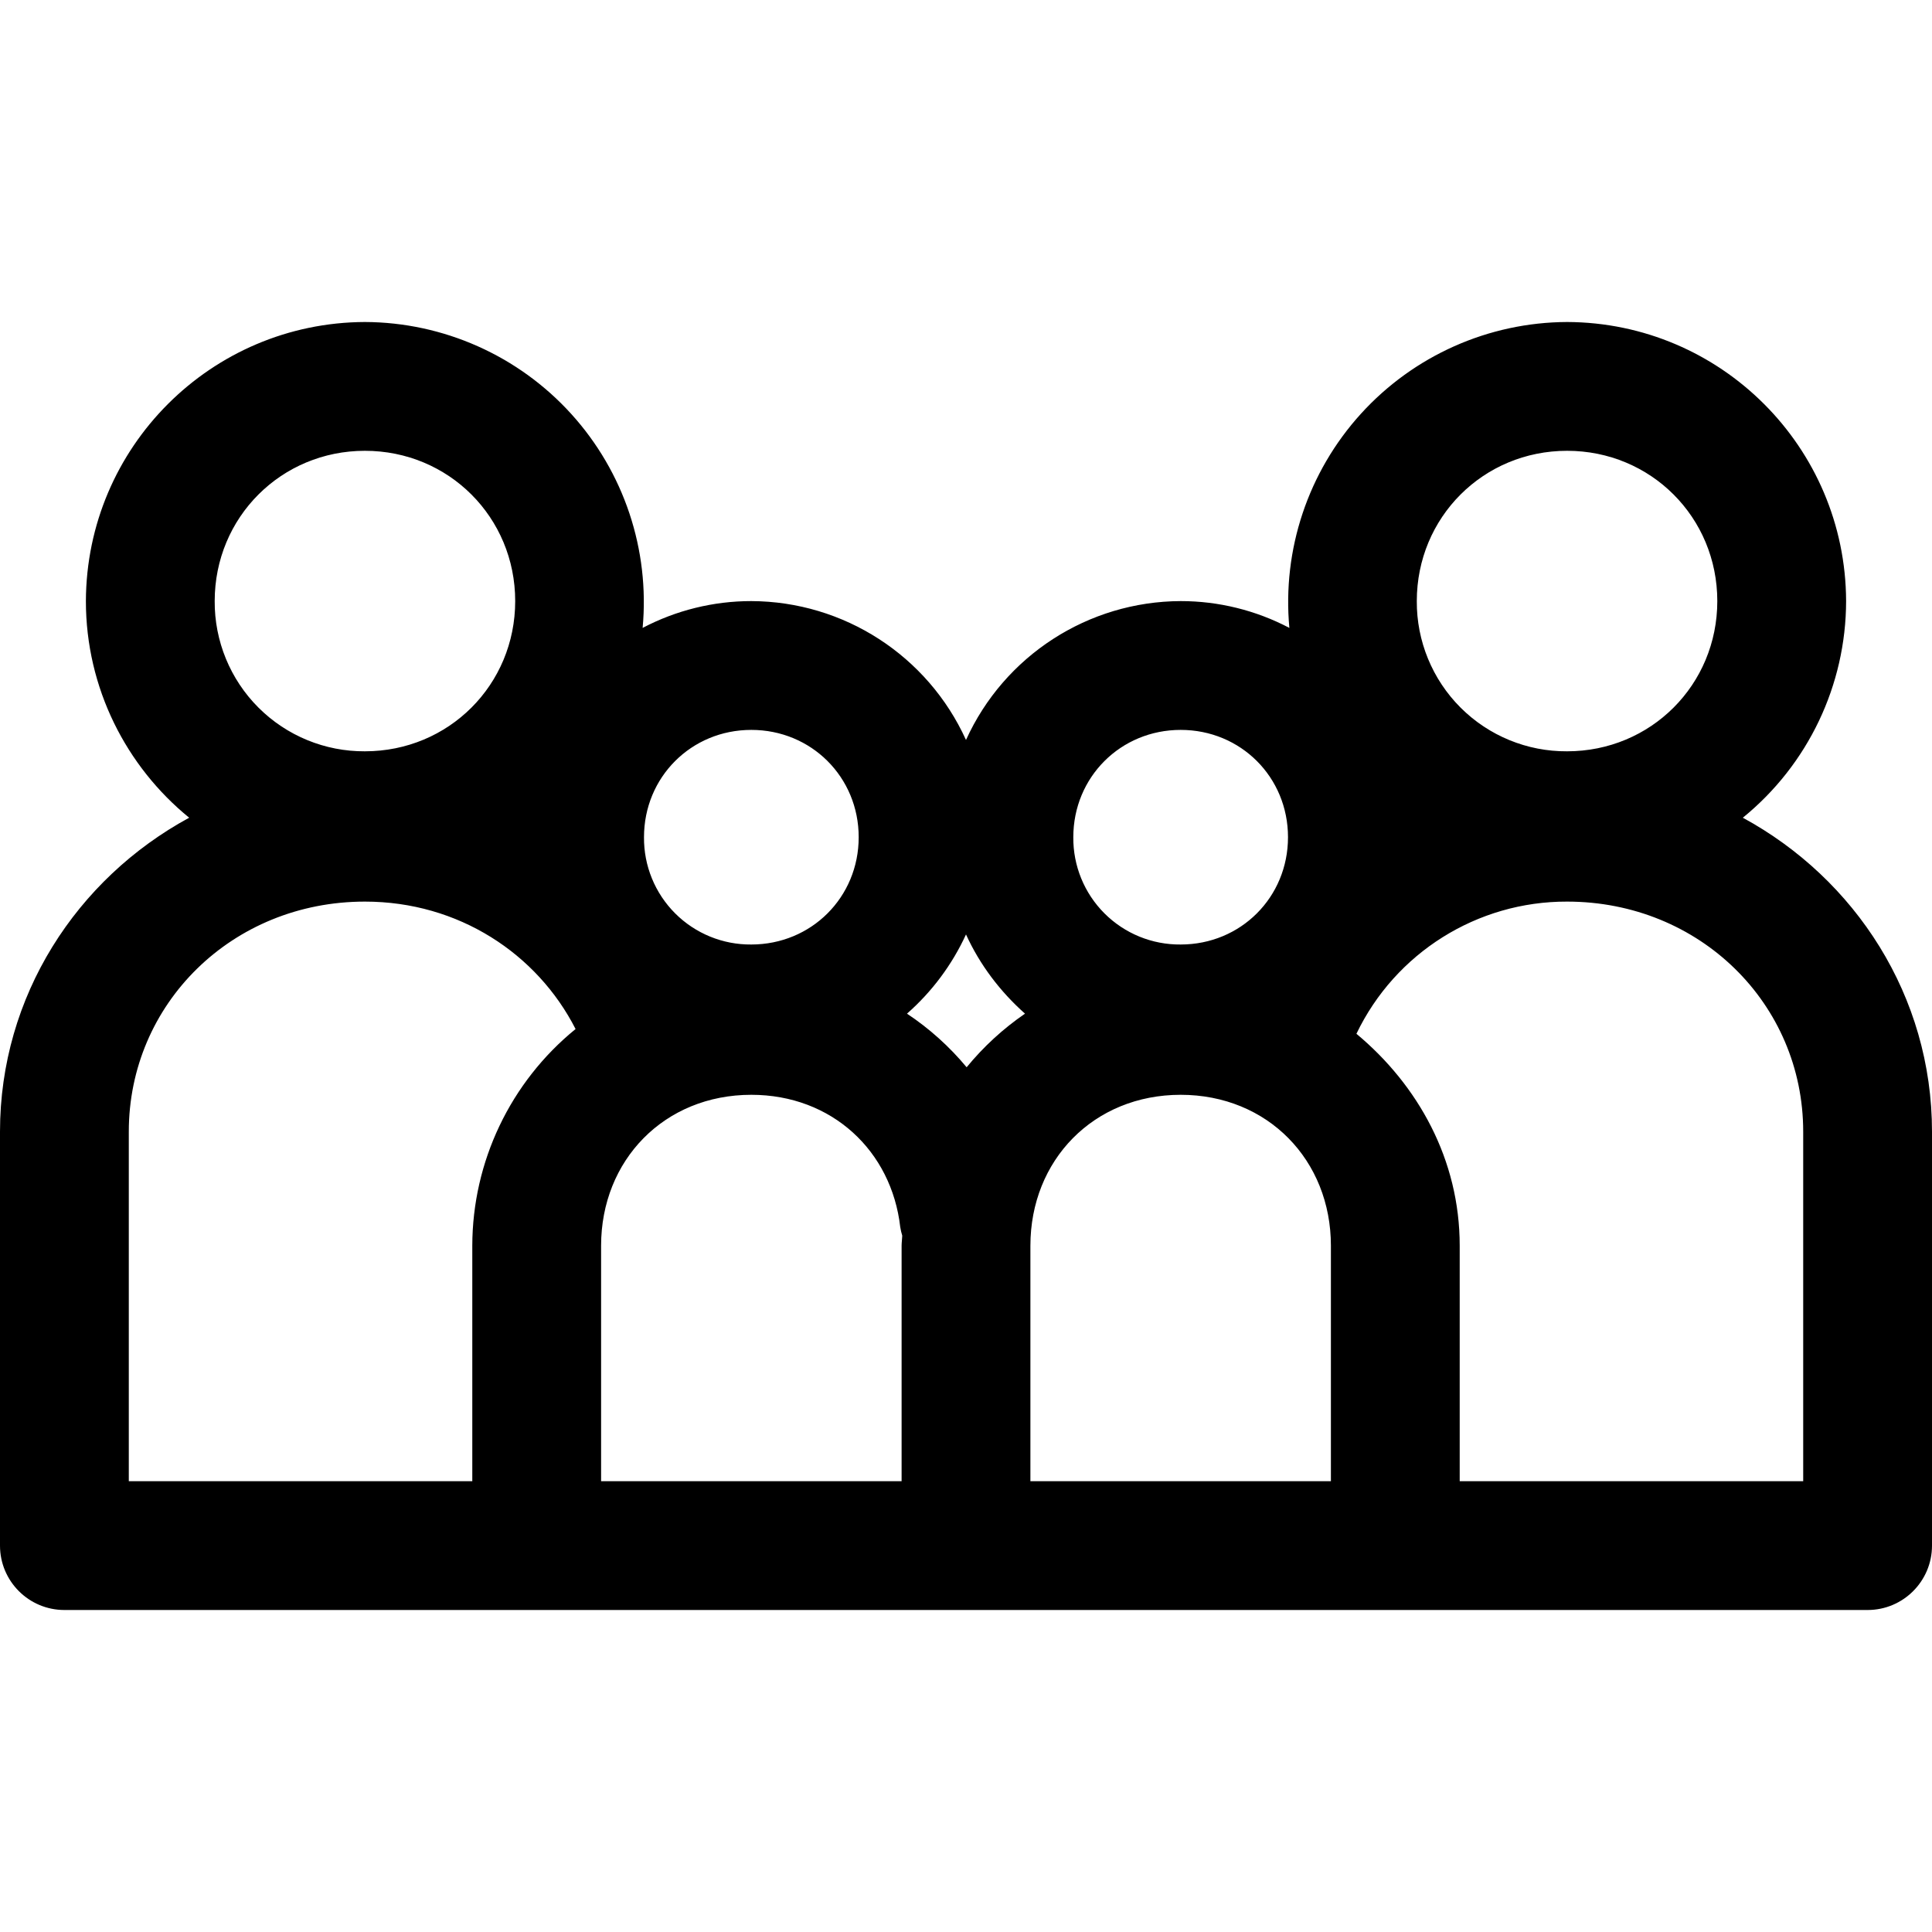
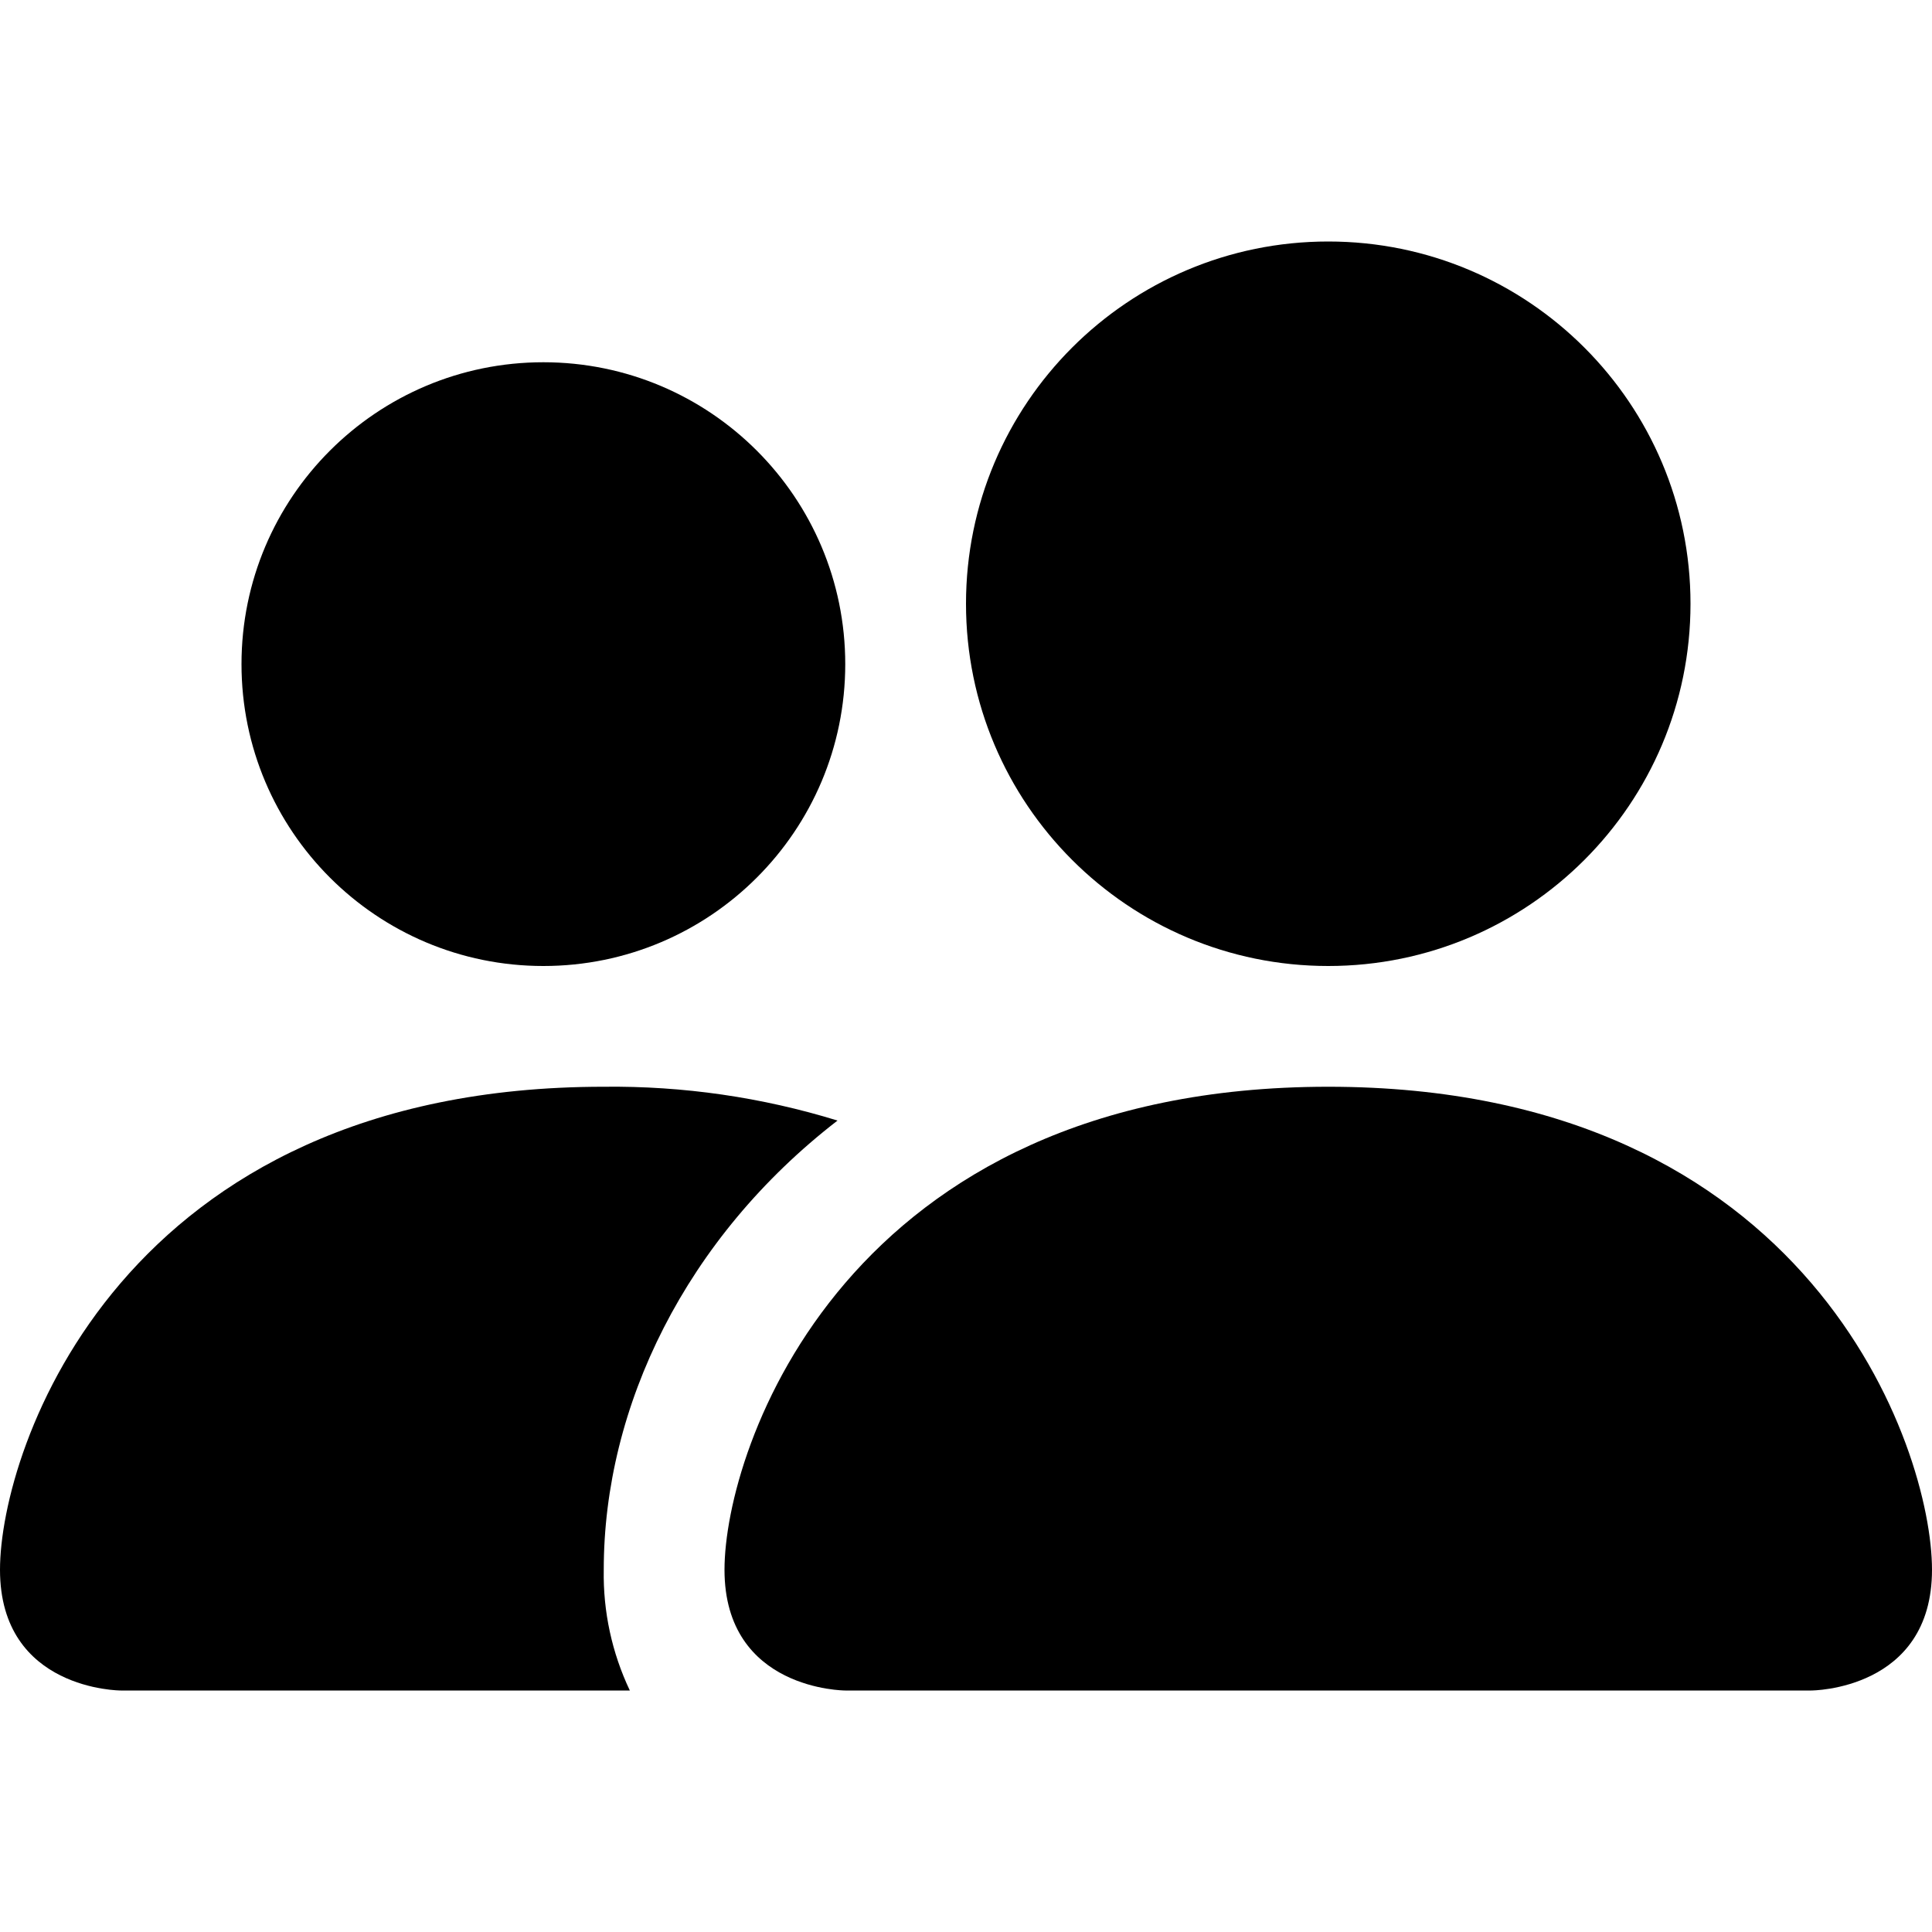
- <svg xmlns="http://www.w3.org/2000/svg" width="24" height="24" viewBox="0 0 24 24">
-   <path d="M4.533 4a3.479 3.479 0 0 0-3.466 3.467c0 1.08.501 2.054 1.283 2.691-1.398.759-2.35 2.216-2.35 3.9V19.2a.8.8 0 0 0 .8.8h22.4a.8.8 0 0 0 .8-.8v-5.142c0-1.684-.952-3.141-2.35-3.9a3.475 3.475 0 0 0 1.283-2.691A3.479 3.479 0 0 0 19.467 4a3.479 3.479 0 0 0-3.45 3.8 2.9 2.9 0 0 0-1.35-.333A2.94 2.94 0 0 0 12 9.192a2.94 2.94 0 0 0-2.667-1.725 2.9 2.9 0 0 0-1.35.333A3.479 3.479 0 0 0 4.533 4zm0 1.6c1.04 0 1.867.826 1.867 1.867 0 1.04-.826 1.866-1.867 1.866a1.855 1.855 0 0 1-1.866-1.866c0-1.04.826-1.867 1.866-1.867zm14.934 0c1.04 0 1.866.826 1.866 1.867 0 1.04-.826 1.866-1.866 1.866A1.855 1.855 0 0 1 17.6 7.467c0-1.04.826-1.867 1.867-1.867zM9.333 9.067c.746 0 1.334.587 1.334 1.333s-.588 1.333-1.334 1.333A1.321 1.321 0 0 1 8 10.4c0-.746.587-1.333 1.333-1.333zm5.334 0c.746 0 1.333.587 1.333 1.333s-.587 1.333-1.333 1.333a1.321 1.321 0 0 1-1.334-1.333c0-.746.588-1.333 1.334-1.333zM4.533 11.2c1.166 0 2.141.65 2.617 1.583a3.478 3.478 0 0 0-1.283 2.692V18.4H1.6v-4.342c0-1.589 1.285-2.858 2.933-2.858zm14.934 0c1.648 0 2.933 1.27 2.933 2.858V18.4h-4.267v-2.925c0-1.068-.515-1.993-1.283-2.633a2.893 2.893 0 0 1 2.617-1.642zM12 11.608c.173.379.425.71.733.984a3.493 3.493 0 0 0-.725.666 3.436 3.436 0 0 0-.741-.666 2.95 2.95 0 0 0 .733-.984zM9.333 13.6c1.003 0 1.742.699 1.85 1.642a.801.801 0 0 0 .025.108c-.001.042-.008.083-.008.125V18.4H7.467v-2.925c0-1.063.785-1.875 1.866-1.875zm5.334 0c1.081 0 1.866.812 1.866 1.875V18.4H12.8v-2.925c0-1.063.785-1.875 1.867-1.875z" fill="currentColor" />
+ <svg xmlns="http://www.w3.org/2000/svg" width="16" height="16" fill="currentColor" class="bi bi-people-fill" viewBox="0 0 16 16">
+   <path d="M7 14s-1 0-1-1 1-4 5-4 5 3 5 4-1 1-1 1H7zm4-6a3 3 0 1 0 0-6 3 3 0 0 0 0 6z" />
+   <path fill-rule="evenodd" d="M5.216 14A2.238 2.238 0 0 1 5 13c0-1.355.68-2.75 1.936-3.72A6.325 6.325 0 0 0 5 9c-4 0-5 3-5 4s1 1 1 1h4.216z" />
+   <path d="M4.5 8a2.5 2.5 0 1 0 0-5 2.5 2.5 0 0 0 0 5z" />
</svg>
